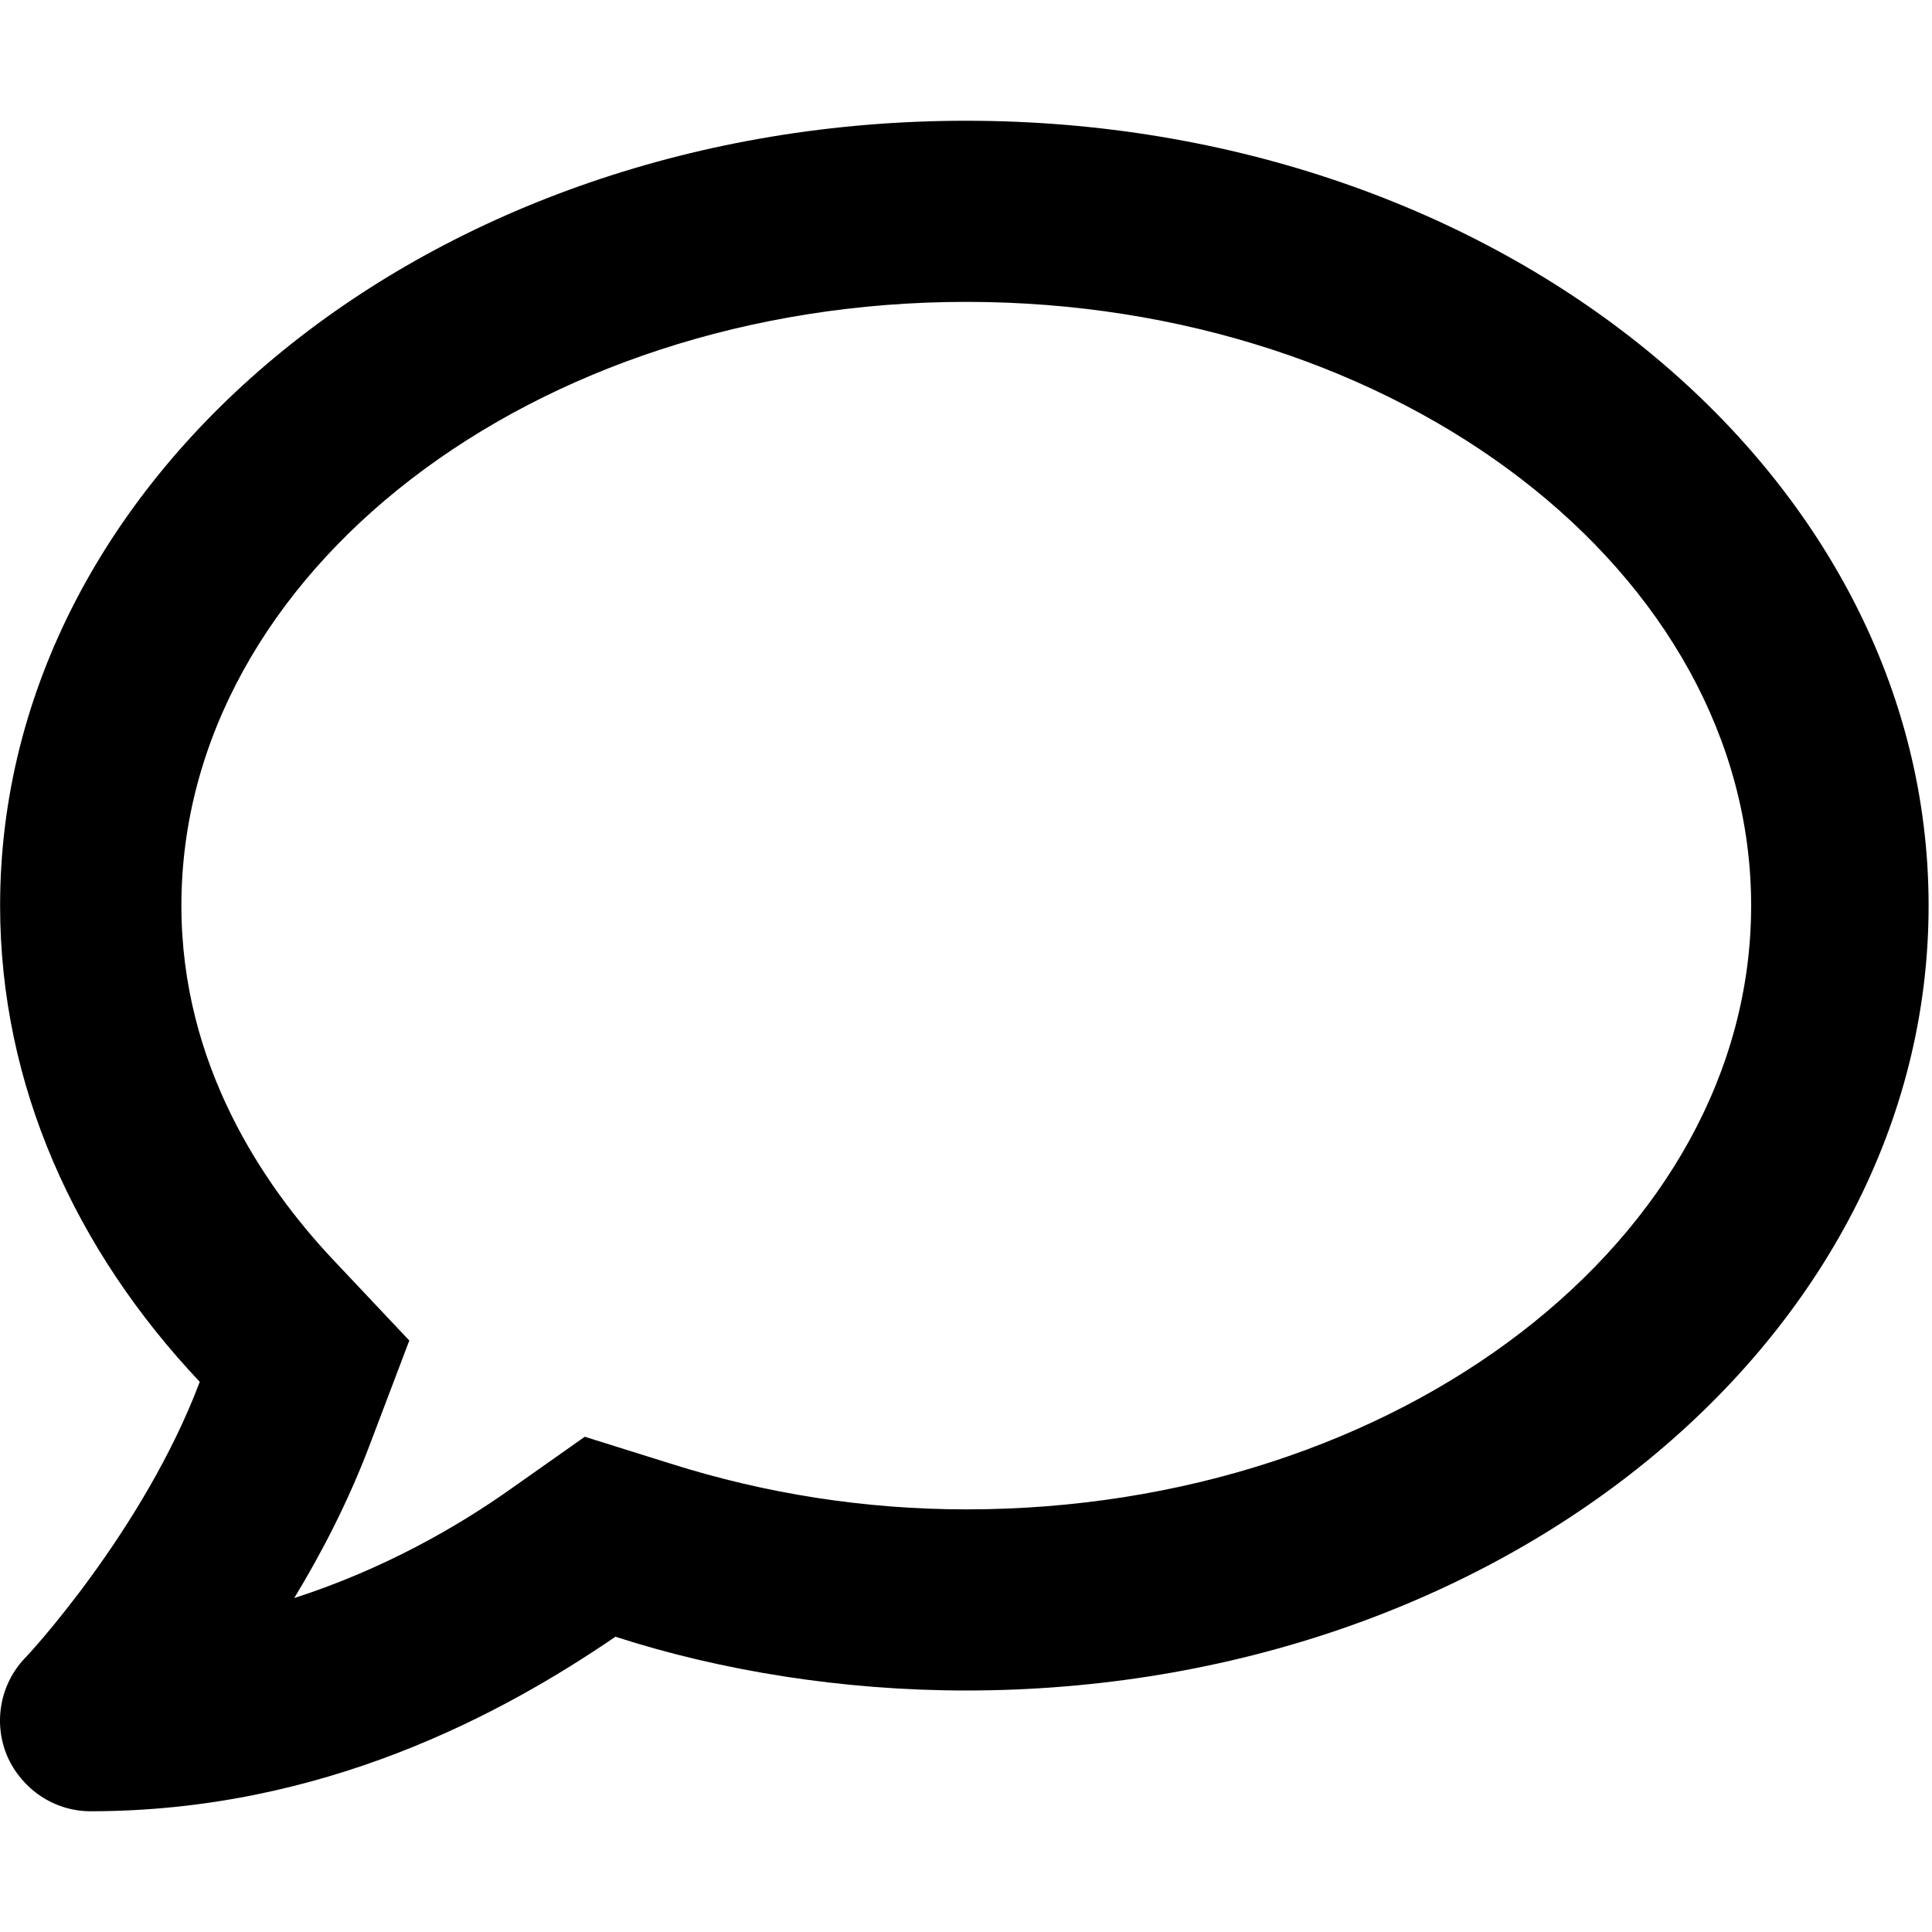
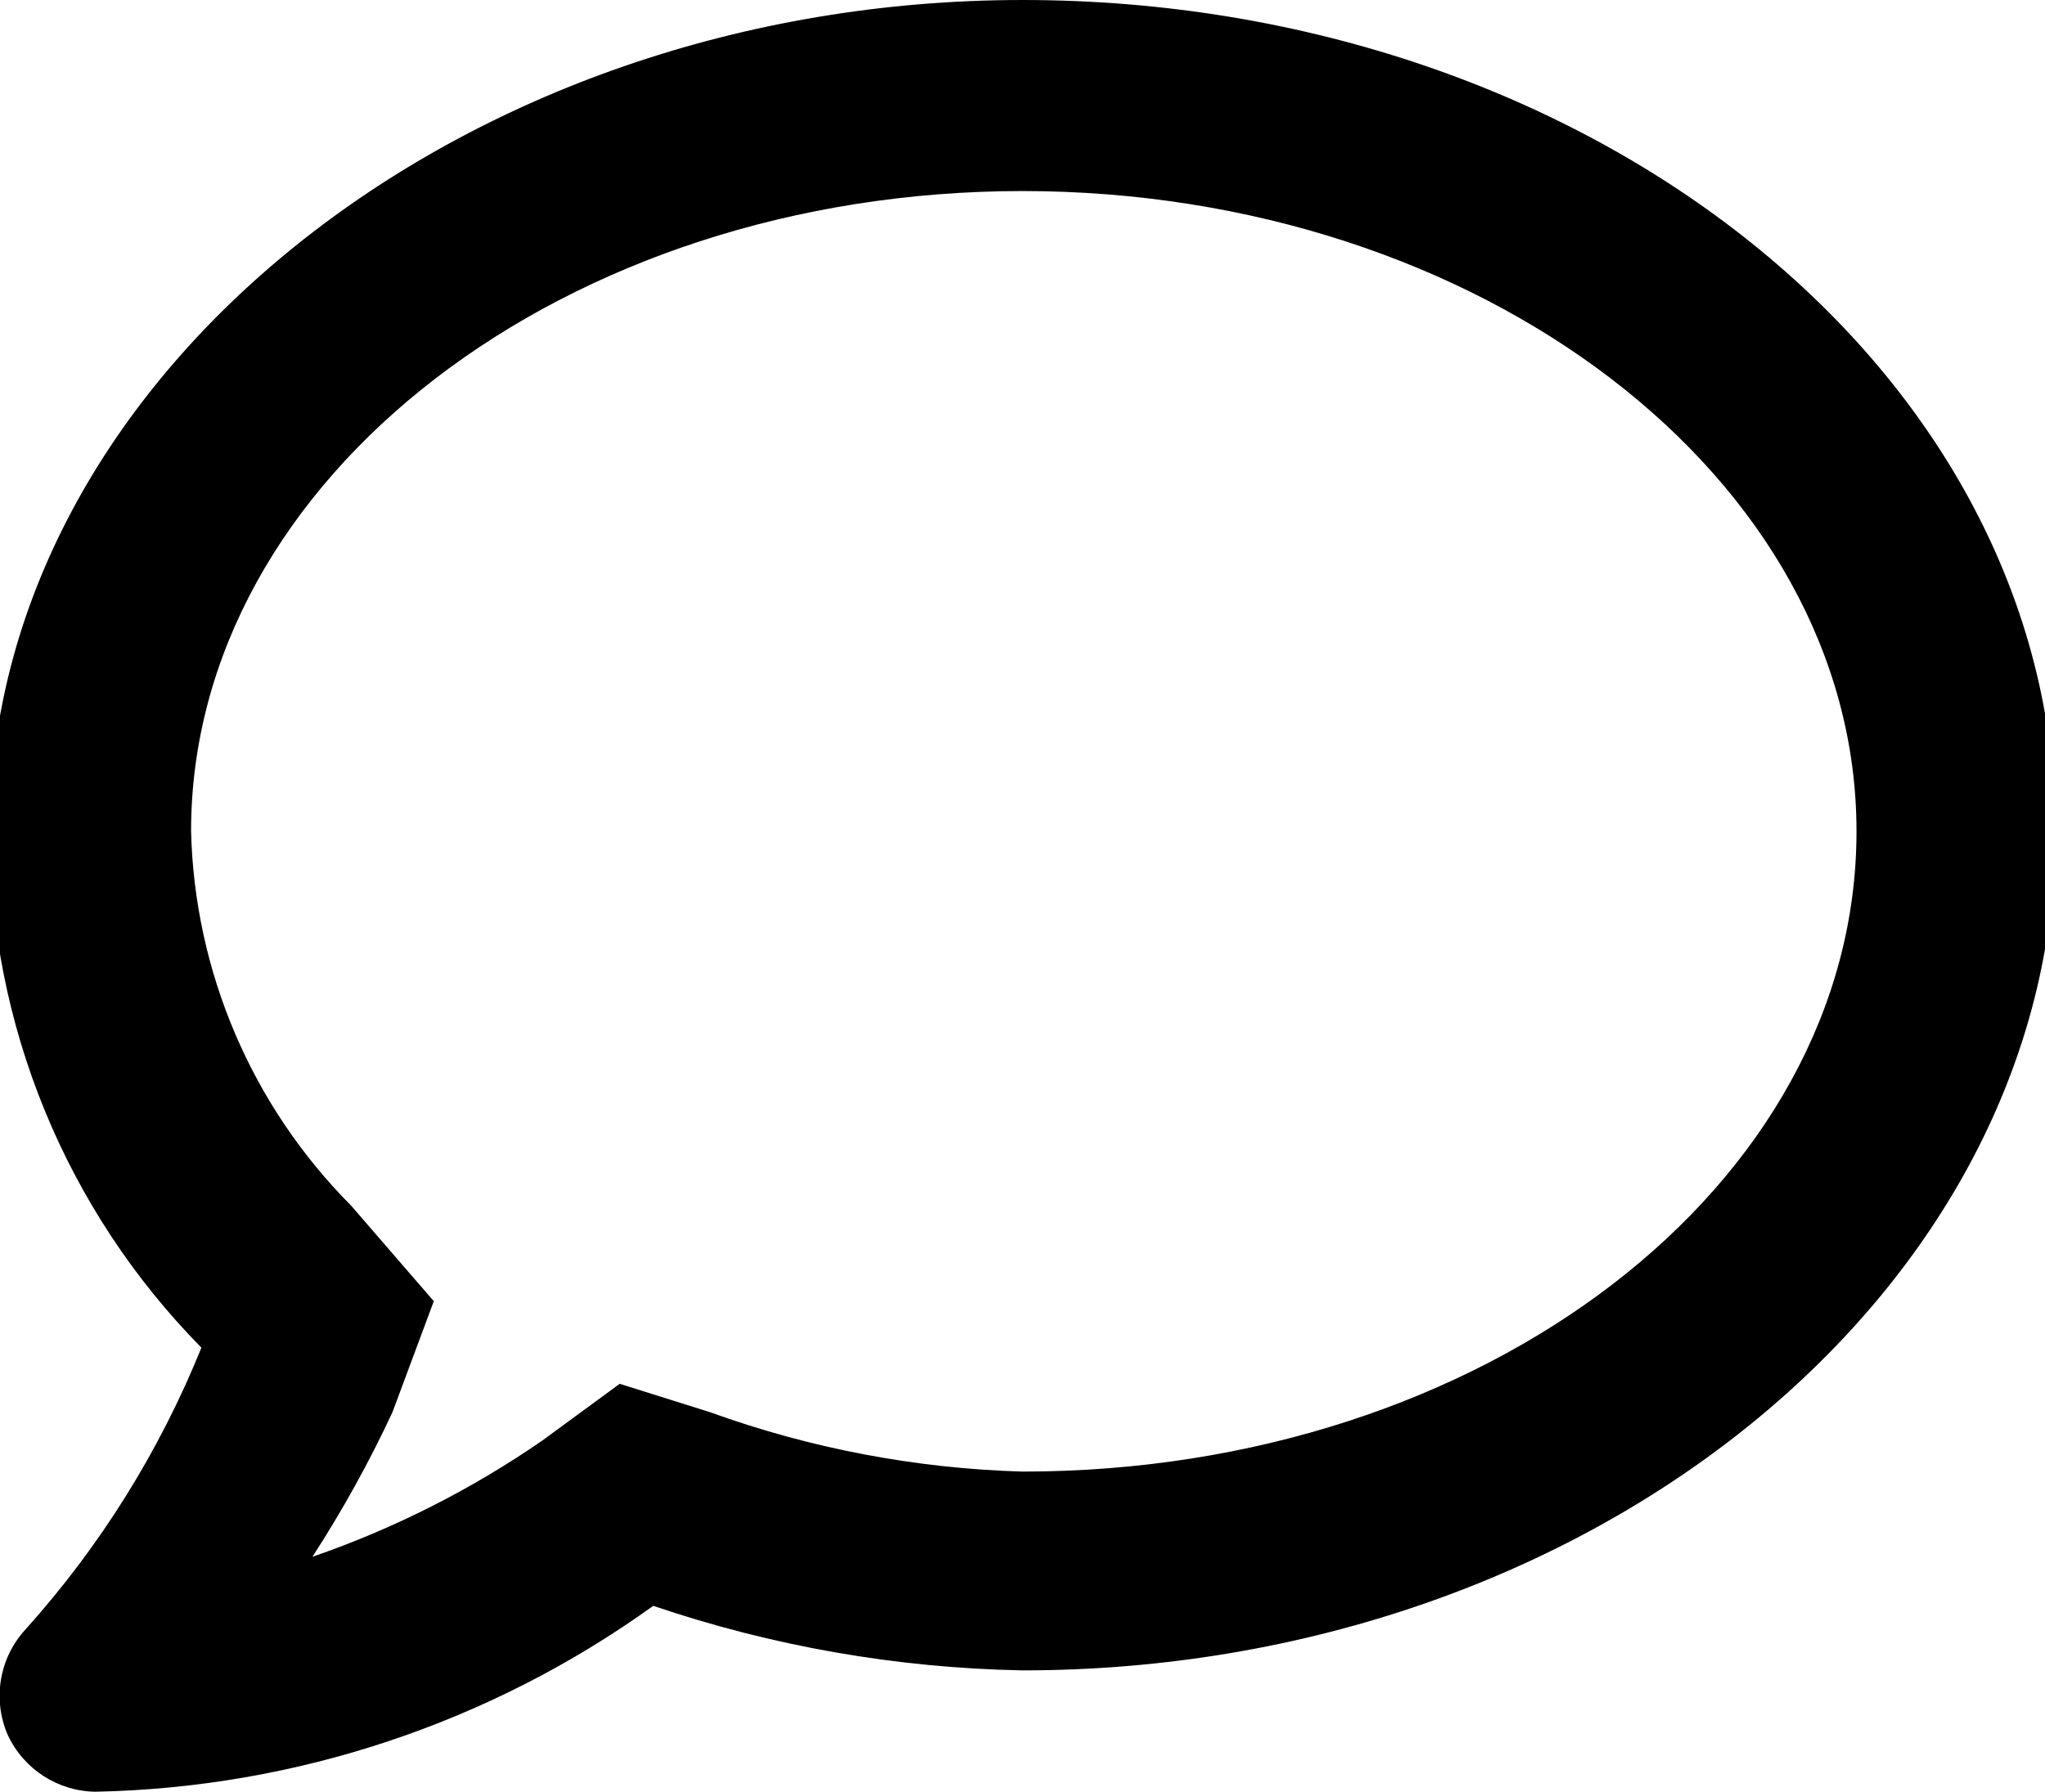
- <svg xmlns="http://www.w3.org/2000/svg" viewBox="0 0 512 512">
-   <path d="M256 32C114.6 32 .027 125.1.027 240c0 47.63 19.91 91.25 52.91 126.2-14.88 39.5-45.87 72.88-46.37 73.25-6.625 7-8.375 17.25-4.625 26C5.818 474.2 14.38 480 24 480c61.5 0 109.1-25.75 139.1-46.25 28 9.05 60.2 14.25 92.9 14.25 141.4 0 255.1-93.13 255.1-208S397.4 32 256 32zm.1 368c-26.75 0-53.12-4.125-78.38-12.12l-22.75-7.125-19.5 13.75c-14.25 10.12-33.88 21.38-57.5 29 7.375-12.12 14.37-25.75 19.88-40.25l10.62-28-20.62-21.87C69.82 314.1 48.07 282.2 48.07 240c0-88.25 93.25-160 208-160s208 71.75 208 160S370.8 400 256.1 400z" />
+ <svg xmlns="http://www.w3.org/2000/svg" viewBox="0 0 7.92 6.94">
+   <path d="M3.96 0c-2.18 0-4 1.47-4 3.22a2.85 2.85 0 0 0 .82 2A3.71 3.71 0 0 1 .1 6.31a.38.38 0 0 0-.07.41.38.38 0 0 0 .34.22 3.83 3.83 0 0 0 2.16-.72 4.72 4.72 0 0 0 1.43.25c2.2 0 4-1.47 4-3.25S6.16 0 3.96 0Zm0 5.7a3.89 3.89 0 0 1-1.21-.23l-.35-.11-.3.22a3.68 3.68 0 0 1-.89.45 4.62 4.62 0 0 0 .31-.56l.16-.43-.32-.37a2.13 2.13 0 0 1-.62-1.45C.74 1.85 2.19.74 3.96.74s3.23 1.11 3.23 2.48S5.75 5.7 3.96 5.7Z" />
</svg>
